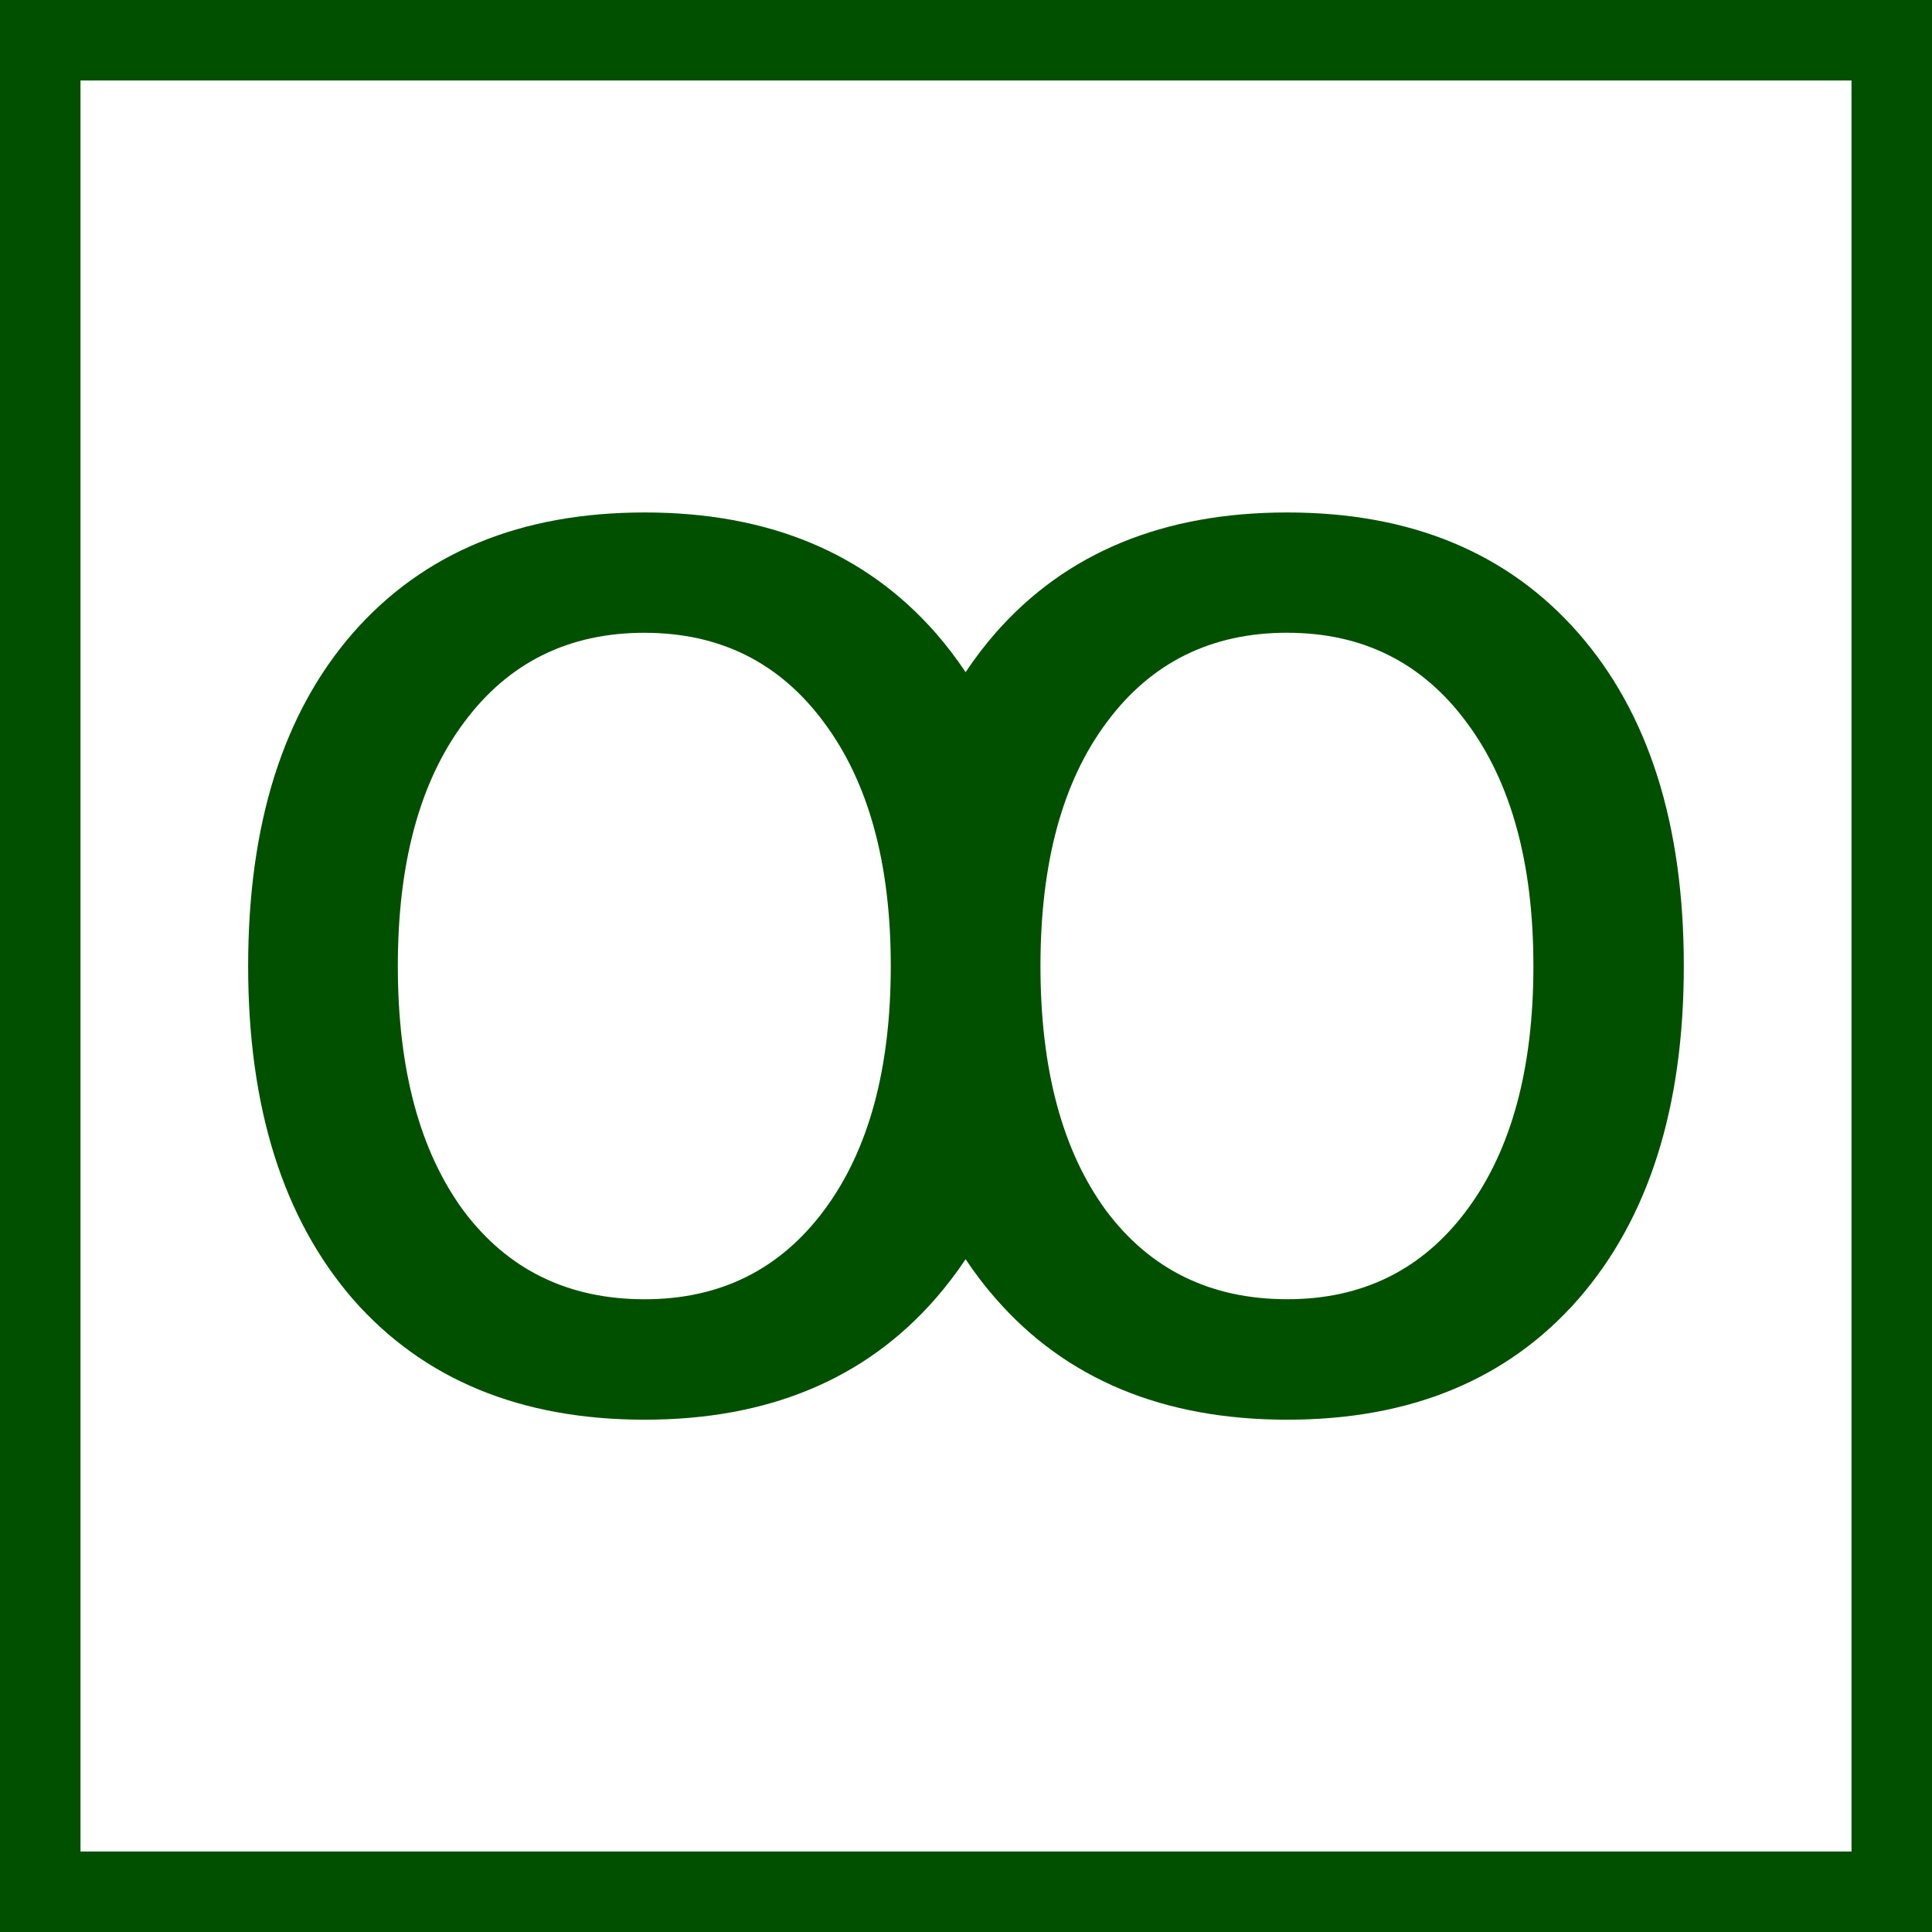
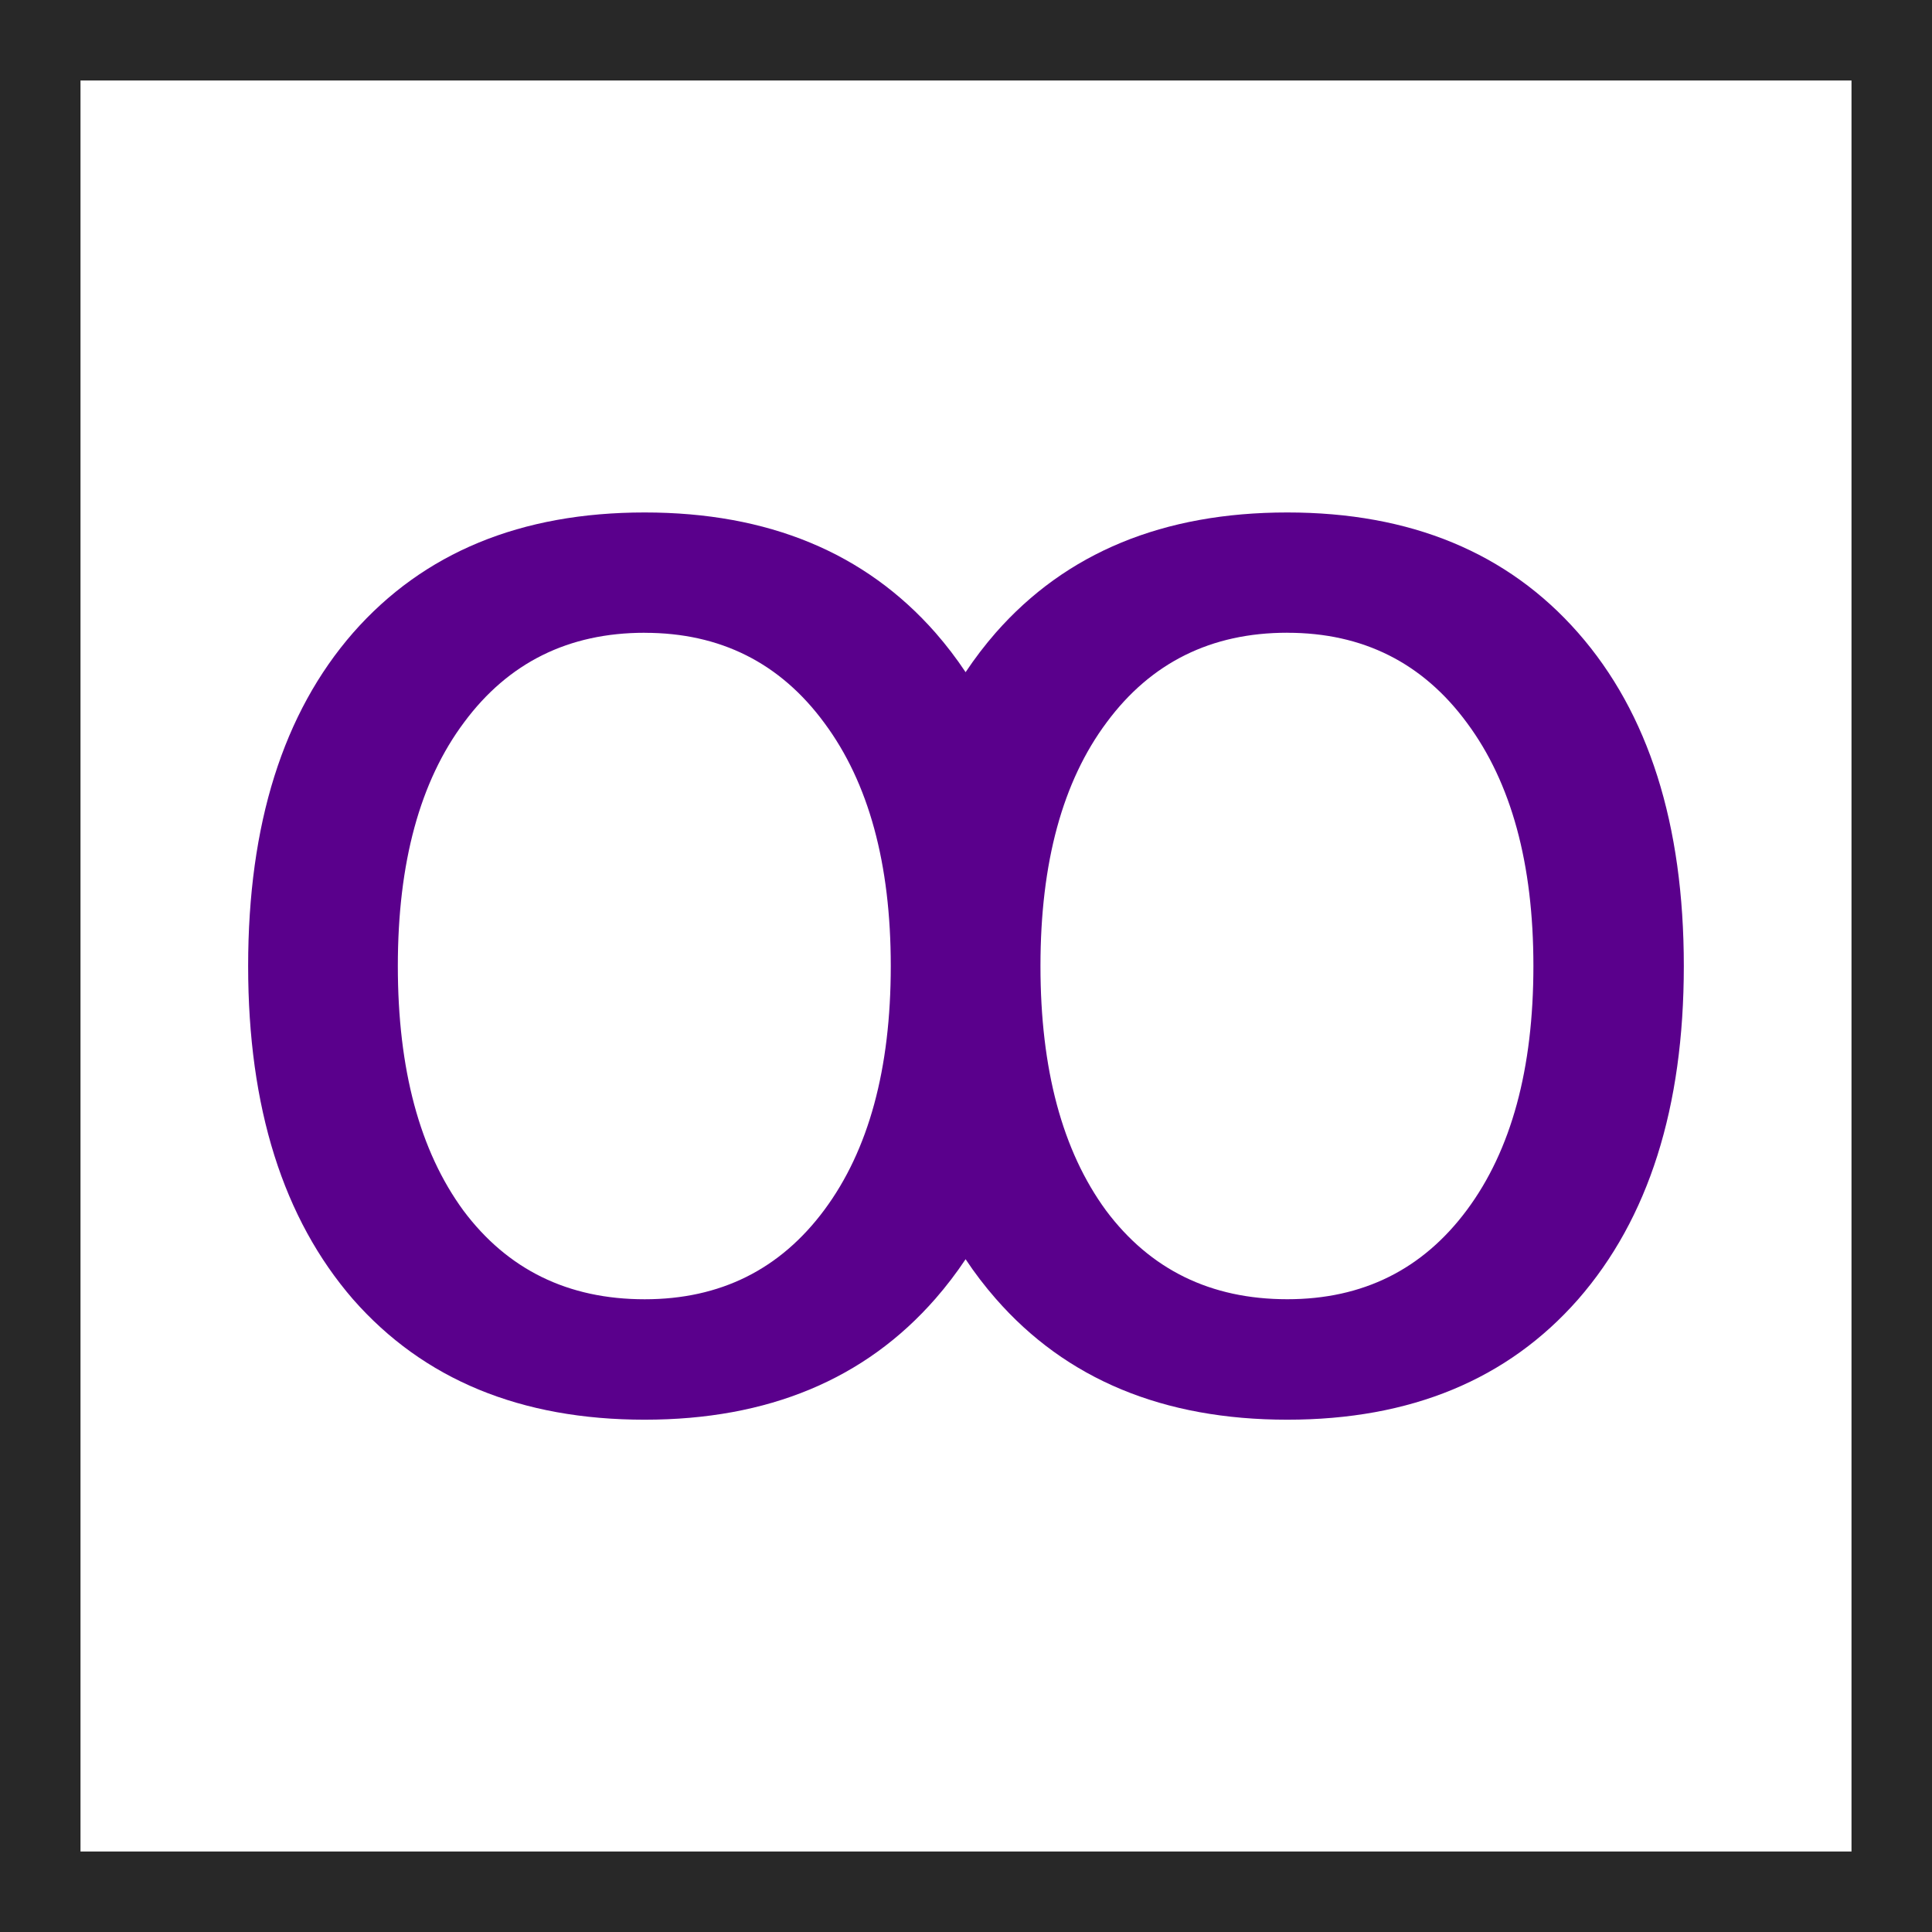
<svg xmlns="http://www.w3.org/2000/svg" width="48" height="48" id="svg2" version="1.1">
  <defs id="defs4" />
  <g id="layer1" transform="translate(0,-1004.362)">
-     <rect style="fill:#ffffff;fill-opacity:1;stroke:#005000;stroke-width:2;stroke-linecap:butt;stroke-linejoin:miter;stroke-miterlimit:4;stroke-opacity:1;stroke-dasharray:none" id="rect2991" width="46" height="46" x="1" y="1" transform="translate(0,1004.362)" />
-     <g style="font-size:39.253px;font-style:normal;font-variant:normal;font-weight:normal;font-stretch:normal;text-align:start;line-height:125%;letter-spacing:0px;word-spacing:0px;writing-mode:lr-tb;text-anchor:start;fill:#005000;fill-opacity:1;stroke:none;font-family:Sans;-inkscape-font-specification:Sans" id="text2985">
-       <path d="m 31.983,1020.082 c -1.891,0 -3.386,0.741 -4.485,2.223 -1.099,1.469 -1.648,3.488 -1.648,6.056 -2.2e-5,2.568 0.543,4.593 1.629,6.076 1.099,1.469 2.6,2.204 4.504,2.204 1.878,0 3.367,-0.741 4.466,-2.223 1.099,-1.482 1.648,-3.501 1.648,-6.056 -3.4e-5,-2.543 -0.549,-4.555 -1.648,-6.037 -1.099,-1.495 -2.587,-2.242 -4.466,-2.242 m -15.966,0 c -1.891,0 -3.386,0.741 -4.485,2.223 -1.099,1.469 -1.648,3.488 -1.648,6.056 -5.9e-6,2.568 0.543,4.593 1.629,6.076 1.099,1.469 2.6,2.204 4.504,2.204 1.878,0 3.367,-0.741 4.466,-2.223 1.099,-1.482 1.648,-3.501 1.648,-6.056 -1.8e-5,-2.543 -0.549,-4.555 -1.648,-6.037 -1.099,-1.495 -2.587,-2.242 -4.466,-2.242 m 0,-2.99 c 3.067,10e-5 5.475,0.997 7.226,2.99 0.268,0.307 0.517,0.632 0.747,0.978 0.23,-0.345 0.479,-0.671 0.747,-0.978 1.75,-1.993 4.165,-2.99 7.245,-2.99 3.067,10e-5 5.475,0.997 7.226,2.99 1.75,1.993 2.626,4.753 2.626,8.28 -3.8e-5,3.514 -0.875,6.274 -2.626,8.28 -1.751,1.993 -4.159,2.99 -7.226,2.99 -3.079,0 -5.494,-1.003 -7.245,-3.009 -0.268,-0.307 -0.518,-0.632 -0.747,-0.978 -0.23,0.345 -0.479,0.671 -0.747,0.978 -1.751,2.006 -4.159,3.009 -7.226,3.009 -3.079,0 -5.494,-0.997 -7.245,-2.99 -1.738,-2.006 -2.607,-4.766 -2.607,-8.28 -2.1e-6,-3.527 0.869,-6.287 2.607,-8.28 1.751,-1.993 4.165,-2.99 7.245,-2.99" style="" id="path2999" />
+     <rect style="fill:#ffffff;fill-opacity:1;stroke:#282828;stroke-width:2;stroke-linecap:butt;stroke-linejoin:miter;stroke-miterlimit:4;stroke-opacity:1;stroke-dasharray:none" id="rect2991" width="46" height="46" x="1" y="1" transform="translate(0,1004.362)" />
+     <g style="font-size:39.253px;font-style:normal;font-variant:normal;font-weight:normal;font-stretch:normal;text-align:start;line-height:125%;letter-spacing:0px;word-spacing:0px;writing-mode:lr-tb;text-anchor:start;fill:#5a008c;fill-opacity:1;stroke:none;font-family:Sans;-inkscape-font-specification:Sans" id="text2985">
+       <path d="m 31.983,1020.082 c -1.891,0 -3.386,0.741 -4.485,2.223 -1.099,1.469 -1.648,3.488 -1.648,6.056 -2.2e-5,2.568 0.543,4.593 1.629,6.076 1.099,1.469 2.6,2.204 4.504,2.204 1.878,0 3.367,-0.741 4.466,-2.223 1.099,-1.482 1.648,-3.501 1.648,-6.056 -3.4e-5,-2.543 -0.549,-4.555 -1.648,-6.037 -1.099,-1.495 -2.587,-2.242 -4.466,-2.242 m -15.966,0 c -1.891,0 -3.386,0.741 -4.485,2.223 -1.099,1.469 -1.648,3.488 -1.648,6.056 -5.9e-6,2.568 0.543,4.593 1.629,6.076 1.099,1.469 2.6,2.204 4.504,2.204 1.878,0 3.367,-0.741 4.466,-2.223 1.099,-1.482 1.648,-3.501 1.648,-6.056 -1.8e-5,-2.543 -0.549,-4.555 -1.648,-6.037 -1.099,-1.495 -2.587,-2.242 -4.466,-2.242 m 0,-2.99 c 3.067,10e-5 5.475,0.997 7.226,2.99 0.268,0.307 0.517,0.632 0.747,0.978 0.23,-0.345 0.479,-0.671 0.747,-0.978 1.75,-1.993 4.165,-2.99 7.245,-2.99 3.067,10e-5 5.475,0.997 7.226,2.99 1.75,1.993 2.626,4.753 2.626,8.28 -3.8e-5,3.514 -0.875,6.274 -2.626,8.28 -1.751,1.993 -4.159,2.99 -7.226,2.99 -3.079,0 -5.494,-1.003 -7.245,-3.009 -0.268,-0.307 -0.518,-0.632 -0.747,-0.978 -0.23,0.345 -0.479,0.671 -0.747,0.978 -1.751,2.006 -4.159,3.009 -7.226,3.009 -3.079,0 -5.494,-0.997 -7.245,-2.99 -1.738,-2.006 -2.607,-4.766 -2.607,-8.28 -2.1e-6,-3.527 0.869,-6.287 2.607,-8.28 1.751,-1.993 4.165,-2.99 7.245,-2.99" style="fill:#5a008c;fill-opacity:1" id="path2999" />
    </g>
  </g>
</svg>
